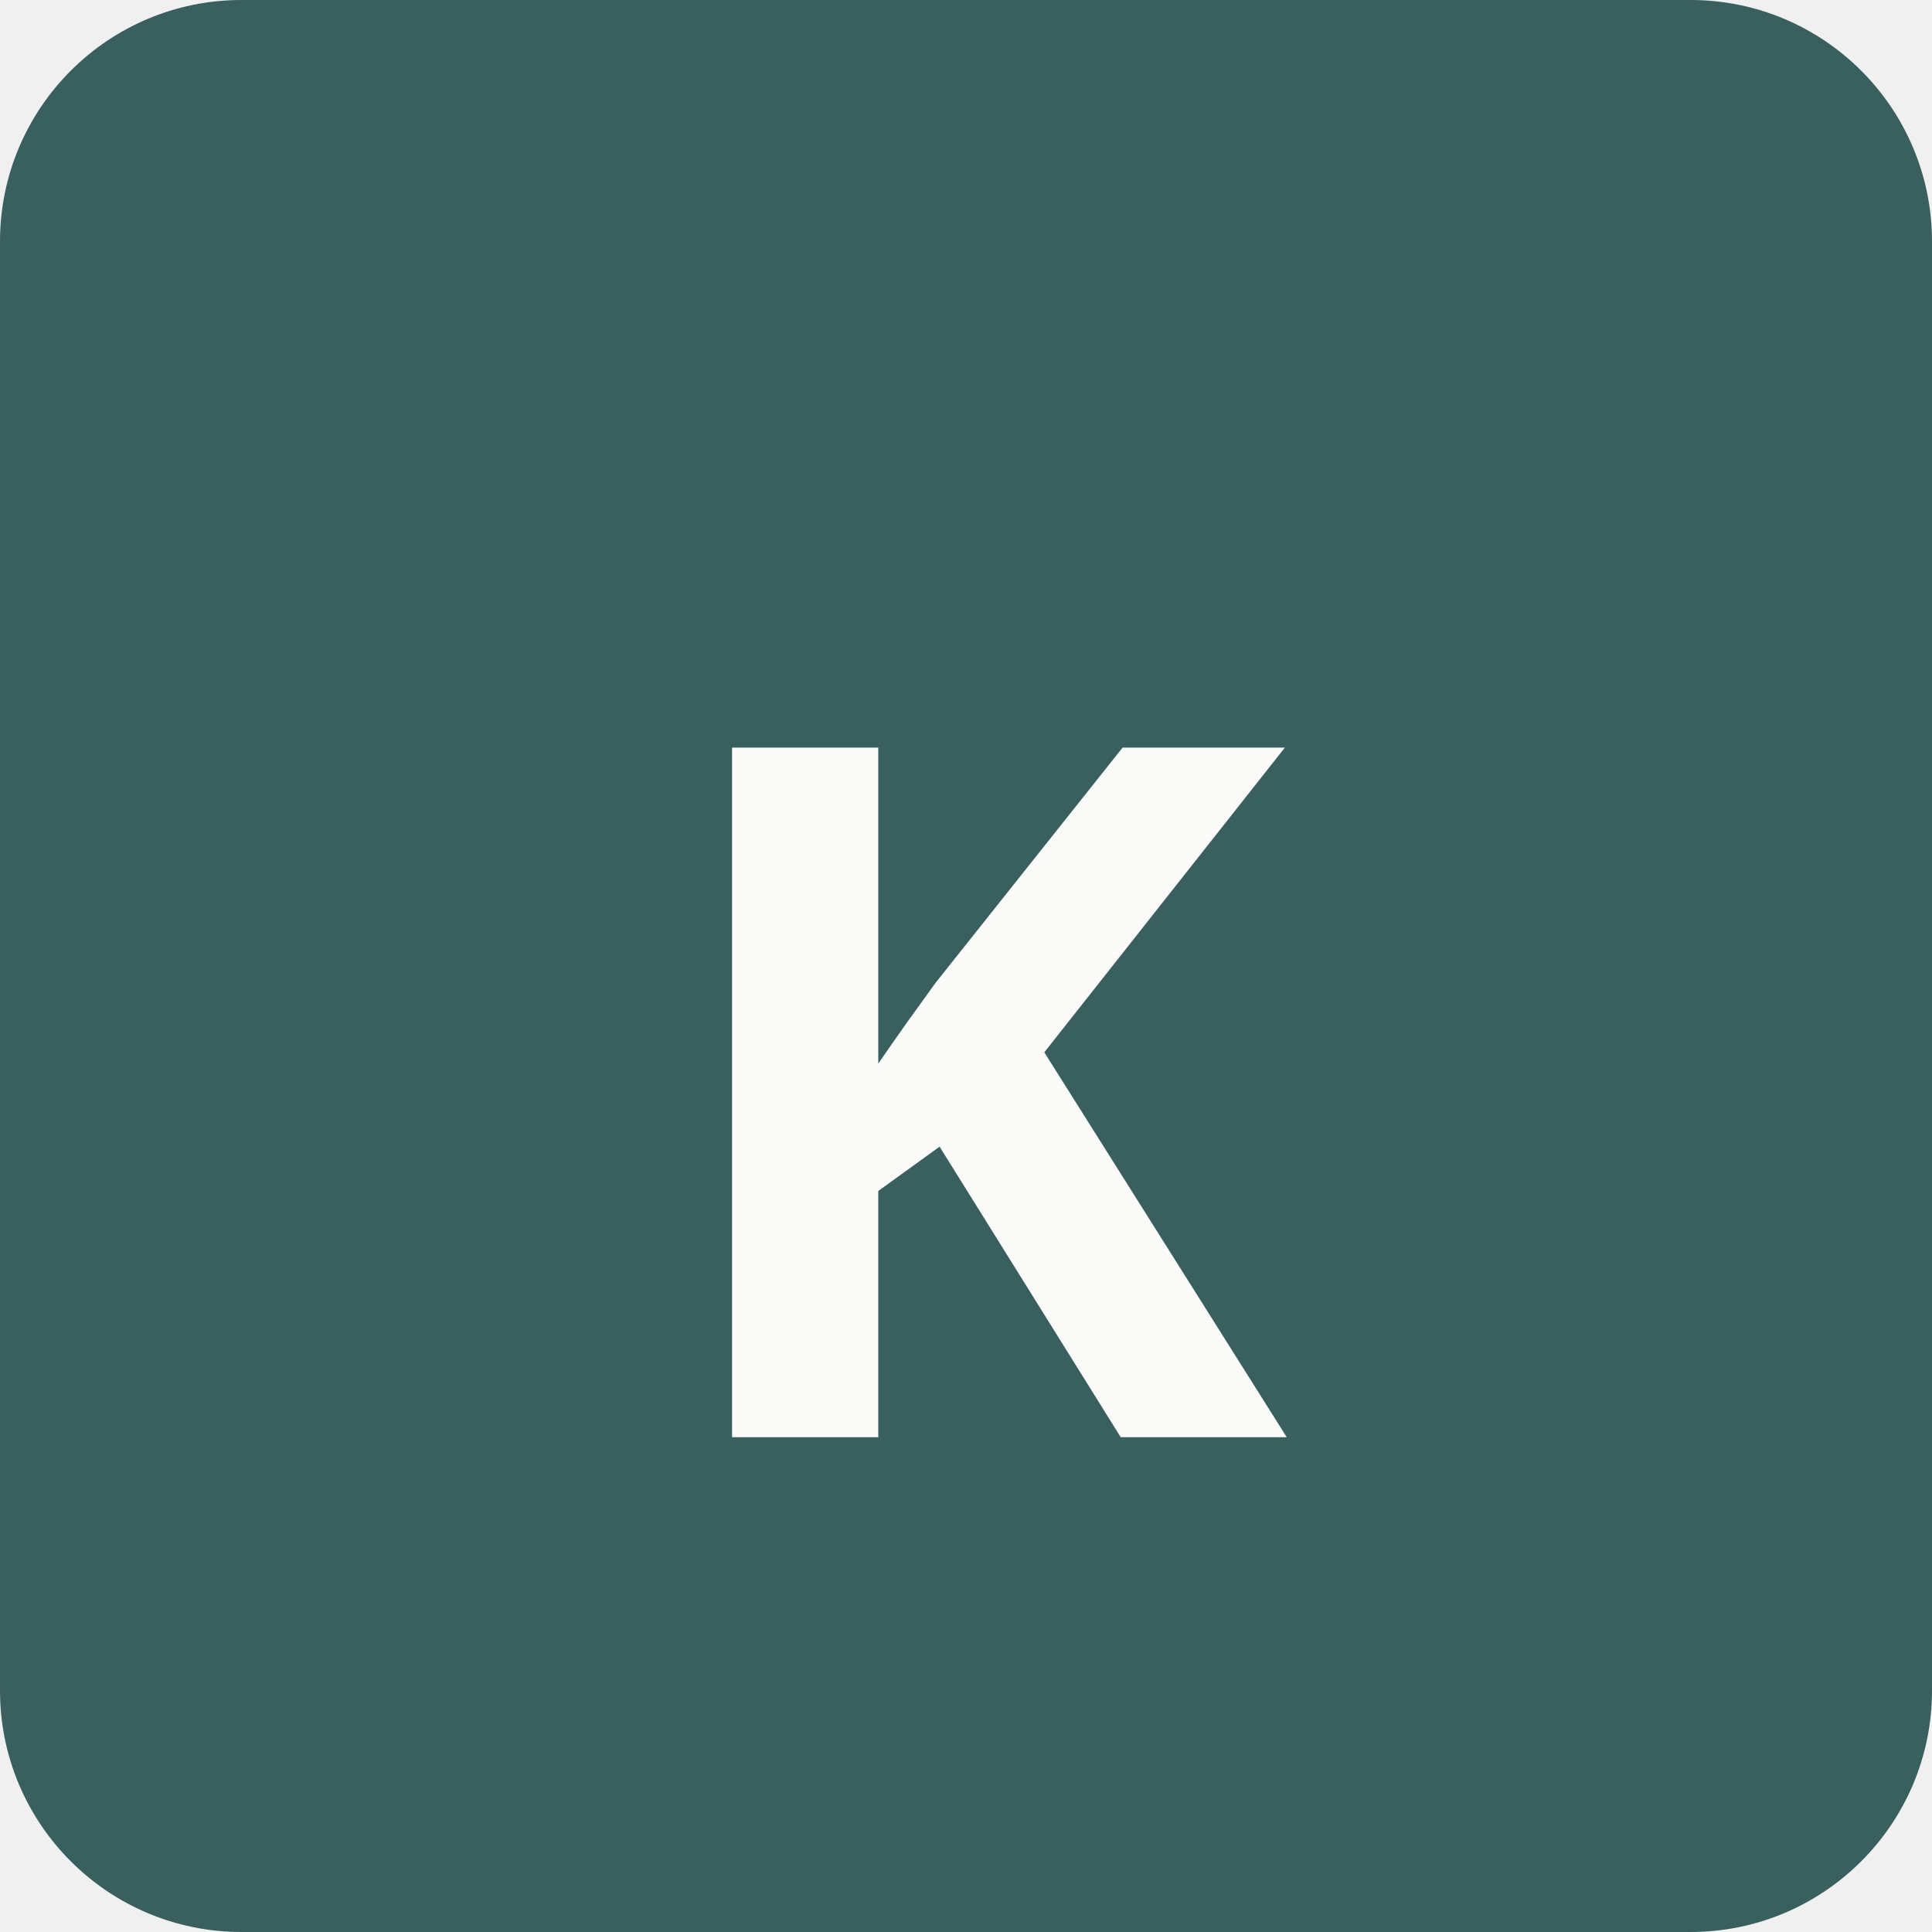
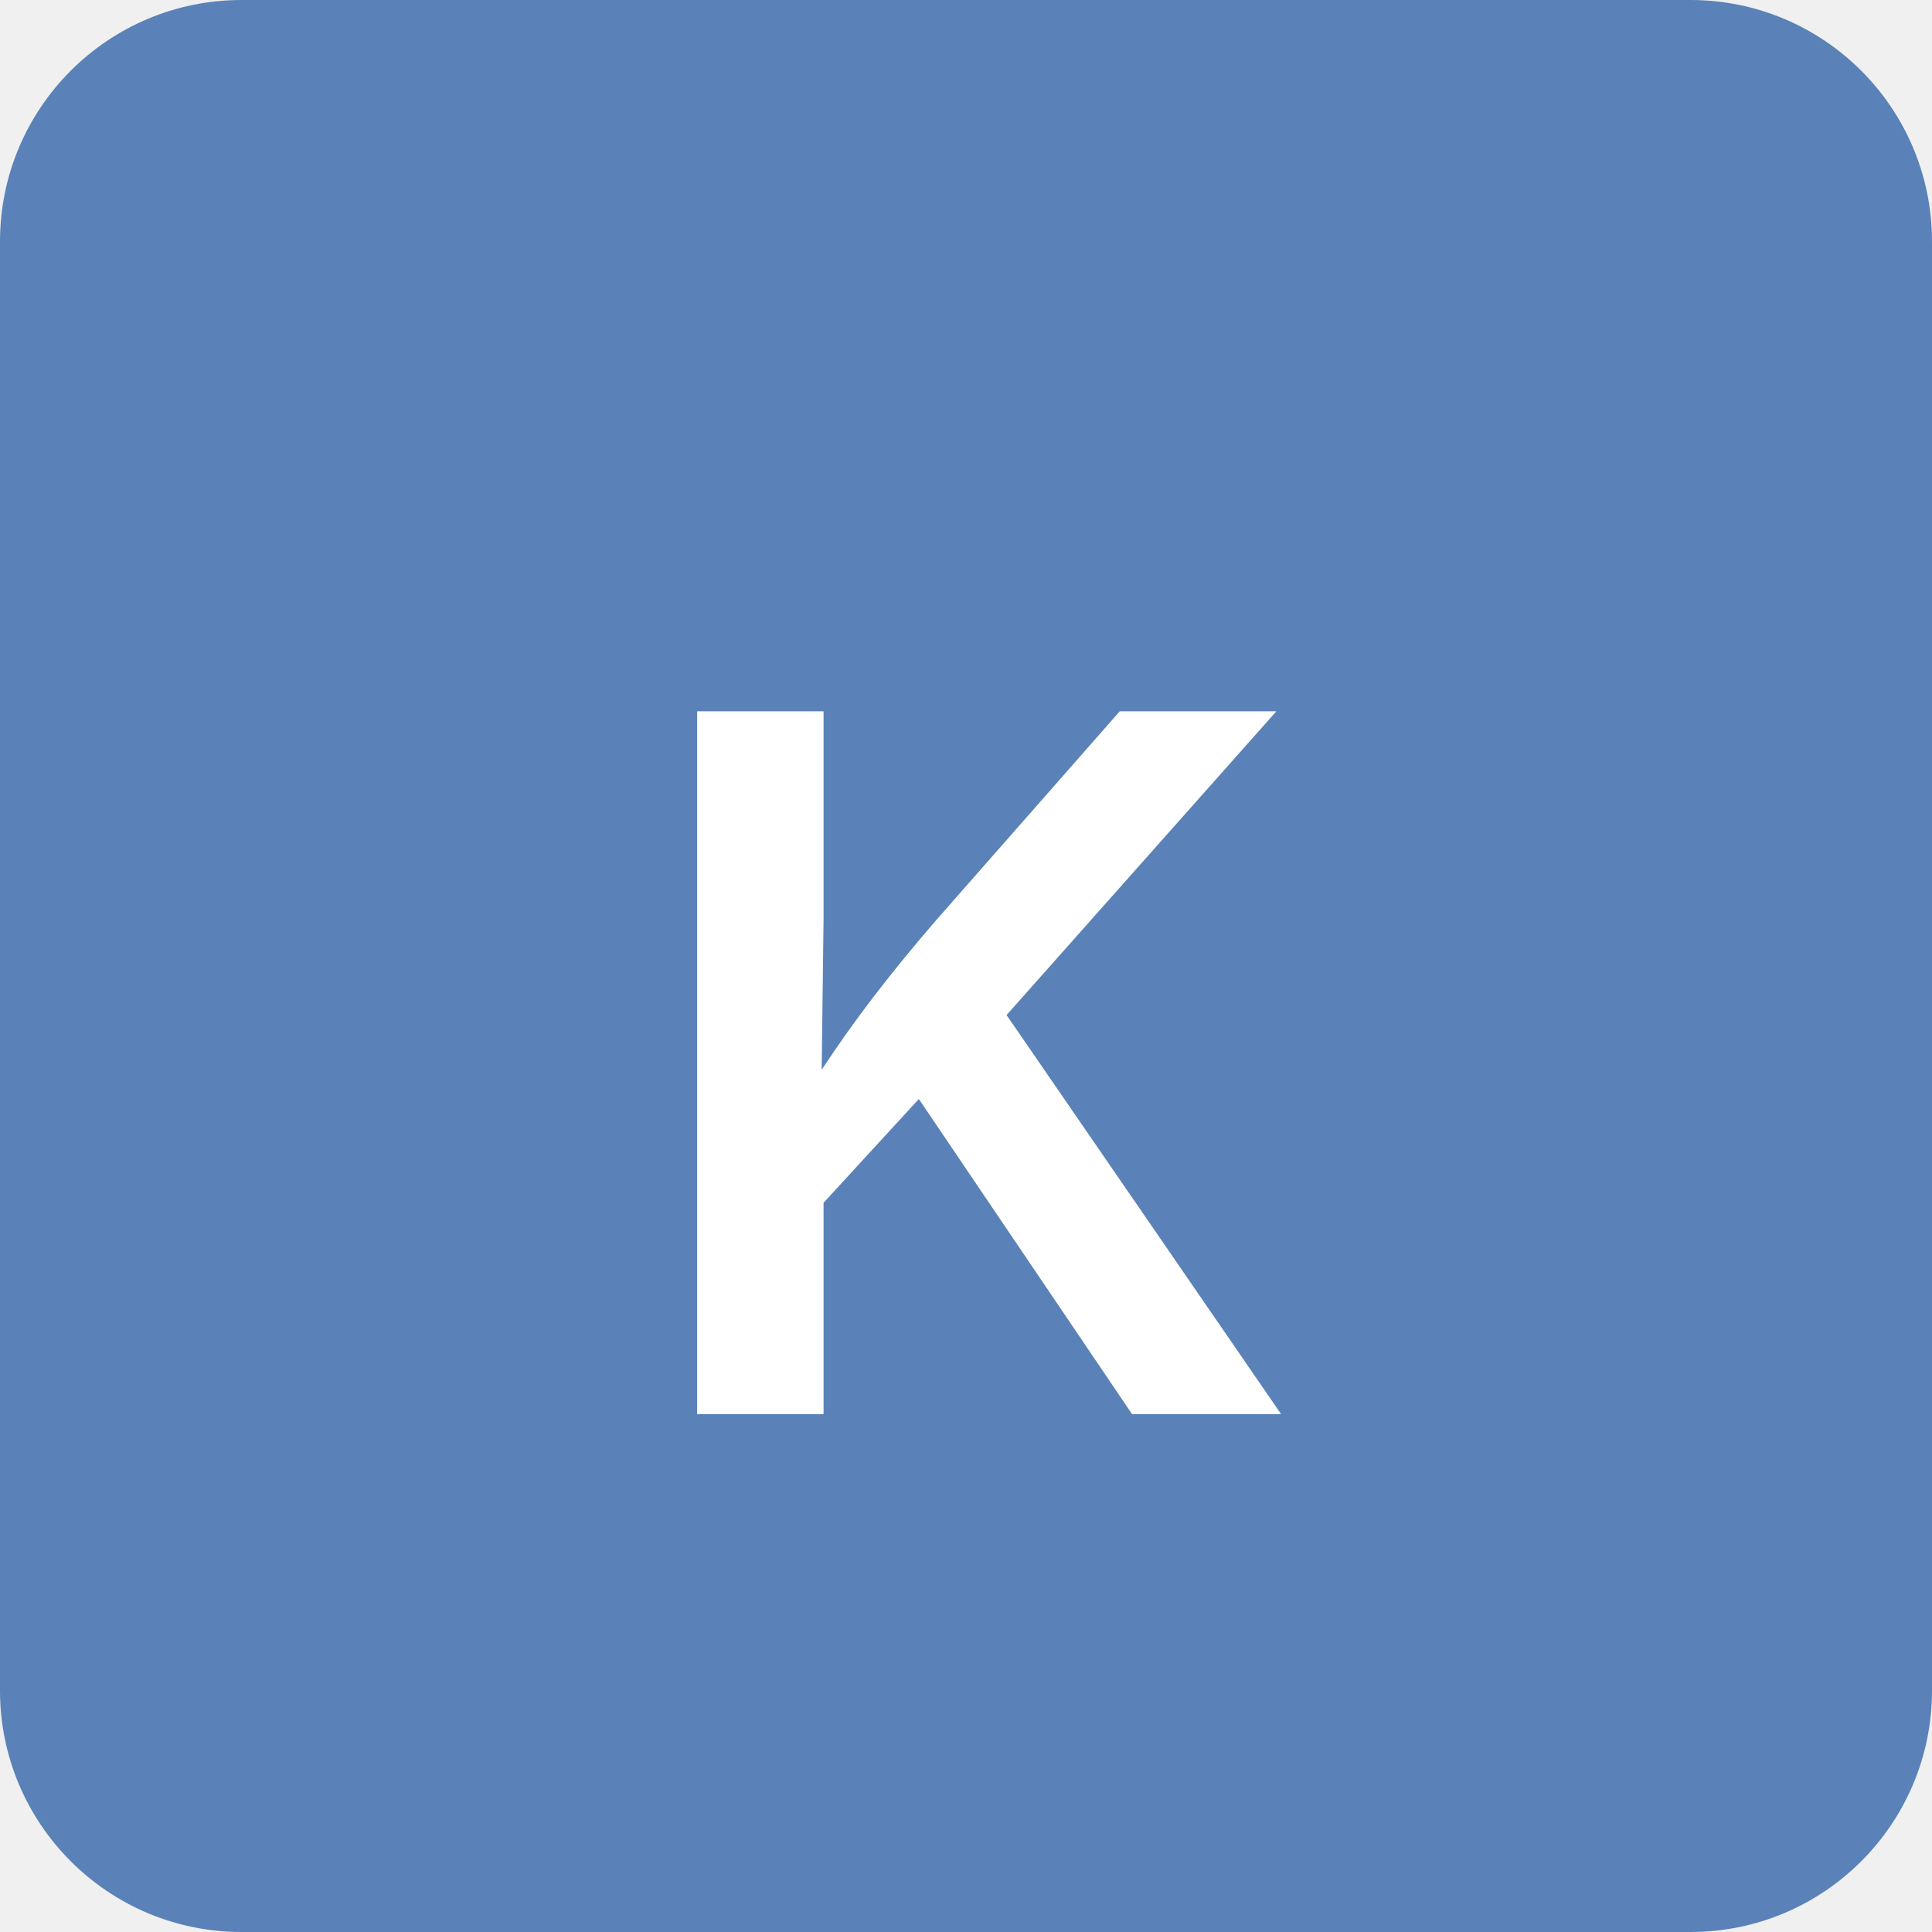
<svg xmlns="http://www.w3.org/2000/svg" viewBox="0 0 32 32">
-   <rect width="32" height="32" rx="4" fill="#3A5F5F" />
-   <text x="50%" y="55%" dominant-baseline="central" text-anchor="middle" font-family="DM Sans, sans-serif" font-weight="600" font-size="16" fill="#FAFBF9">K</text>
+   <rect width="32" height="32" rx="4" fill="#5A82B8" />
+   <text x="50%" y="55%" dominant-baseline="central" text-anchor="middle" font-family="Inter, Helvetica, Arial, sans-serif" font-weight="600" font-size="16" fill="#FFFFFF">K</text>
</svg>
